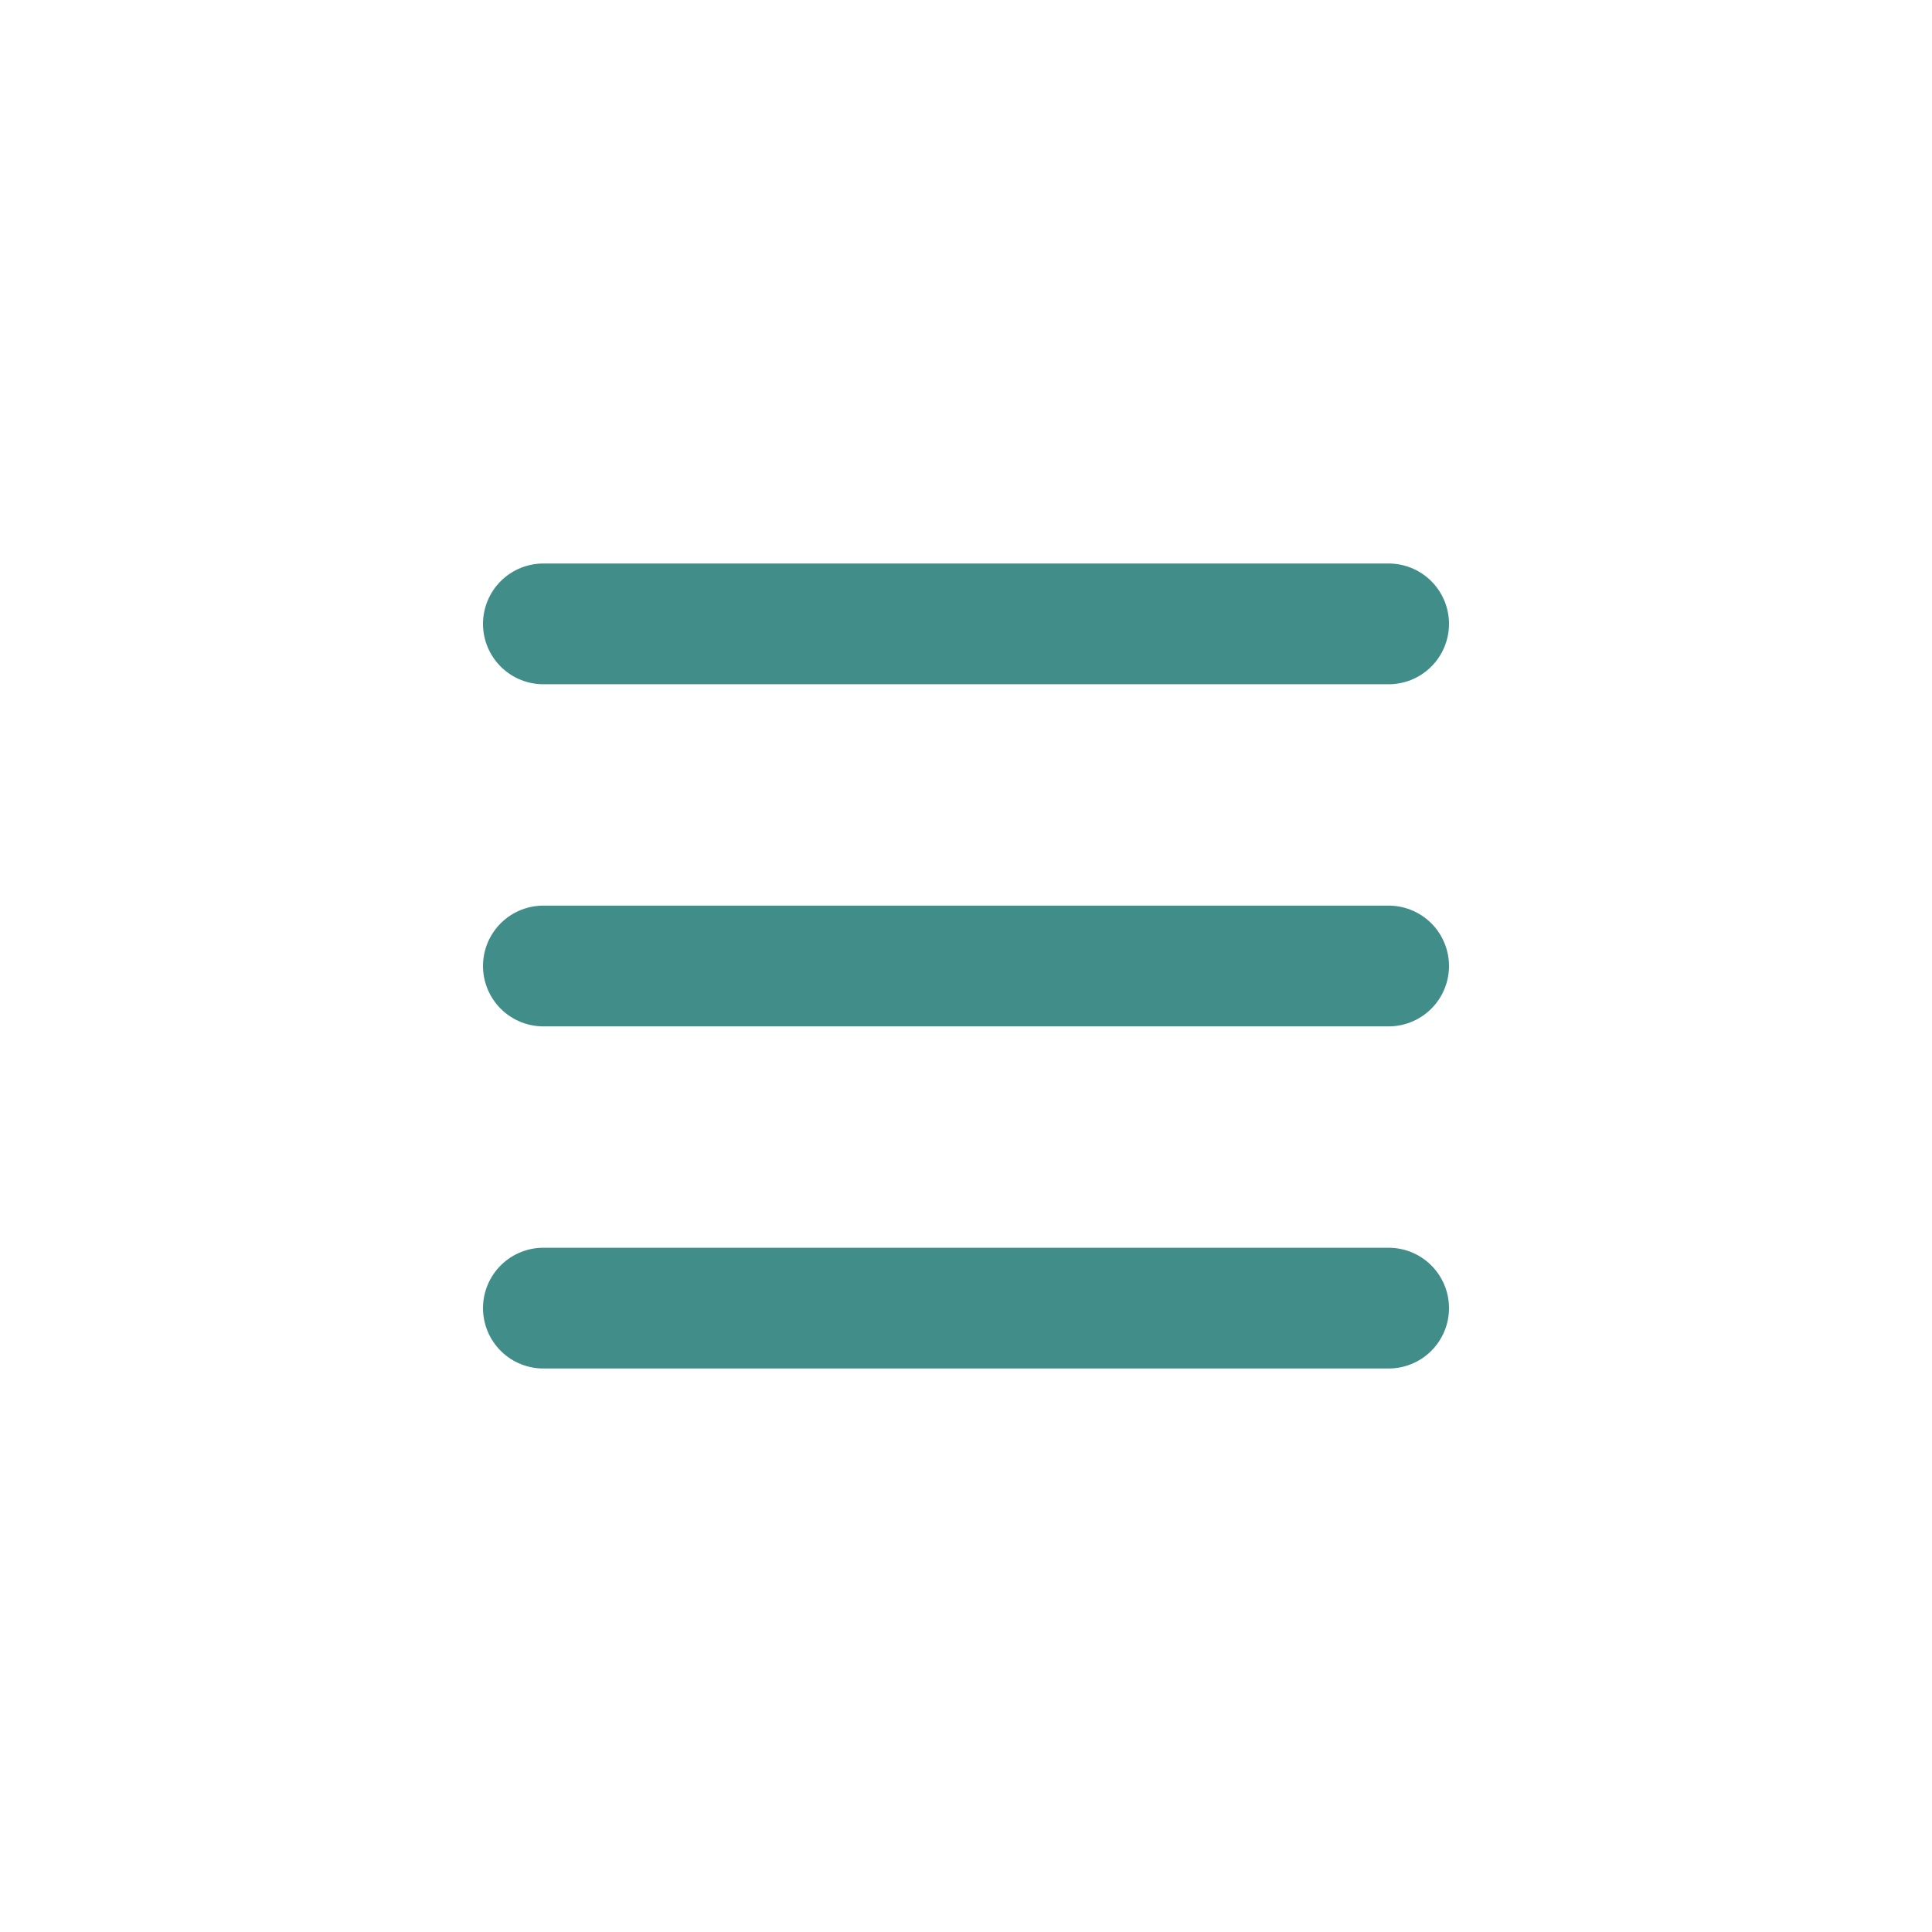
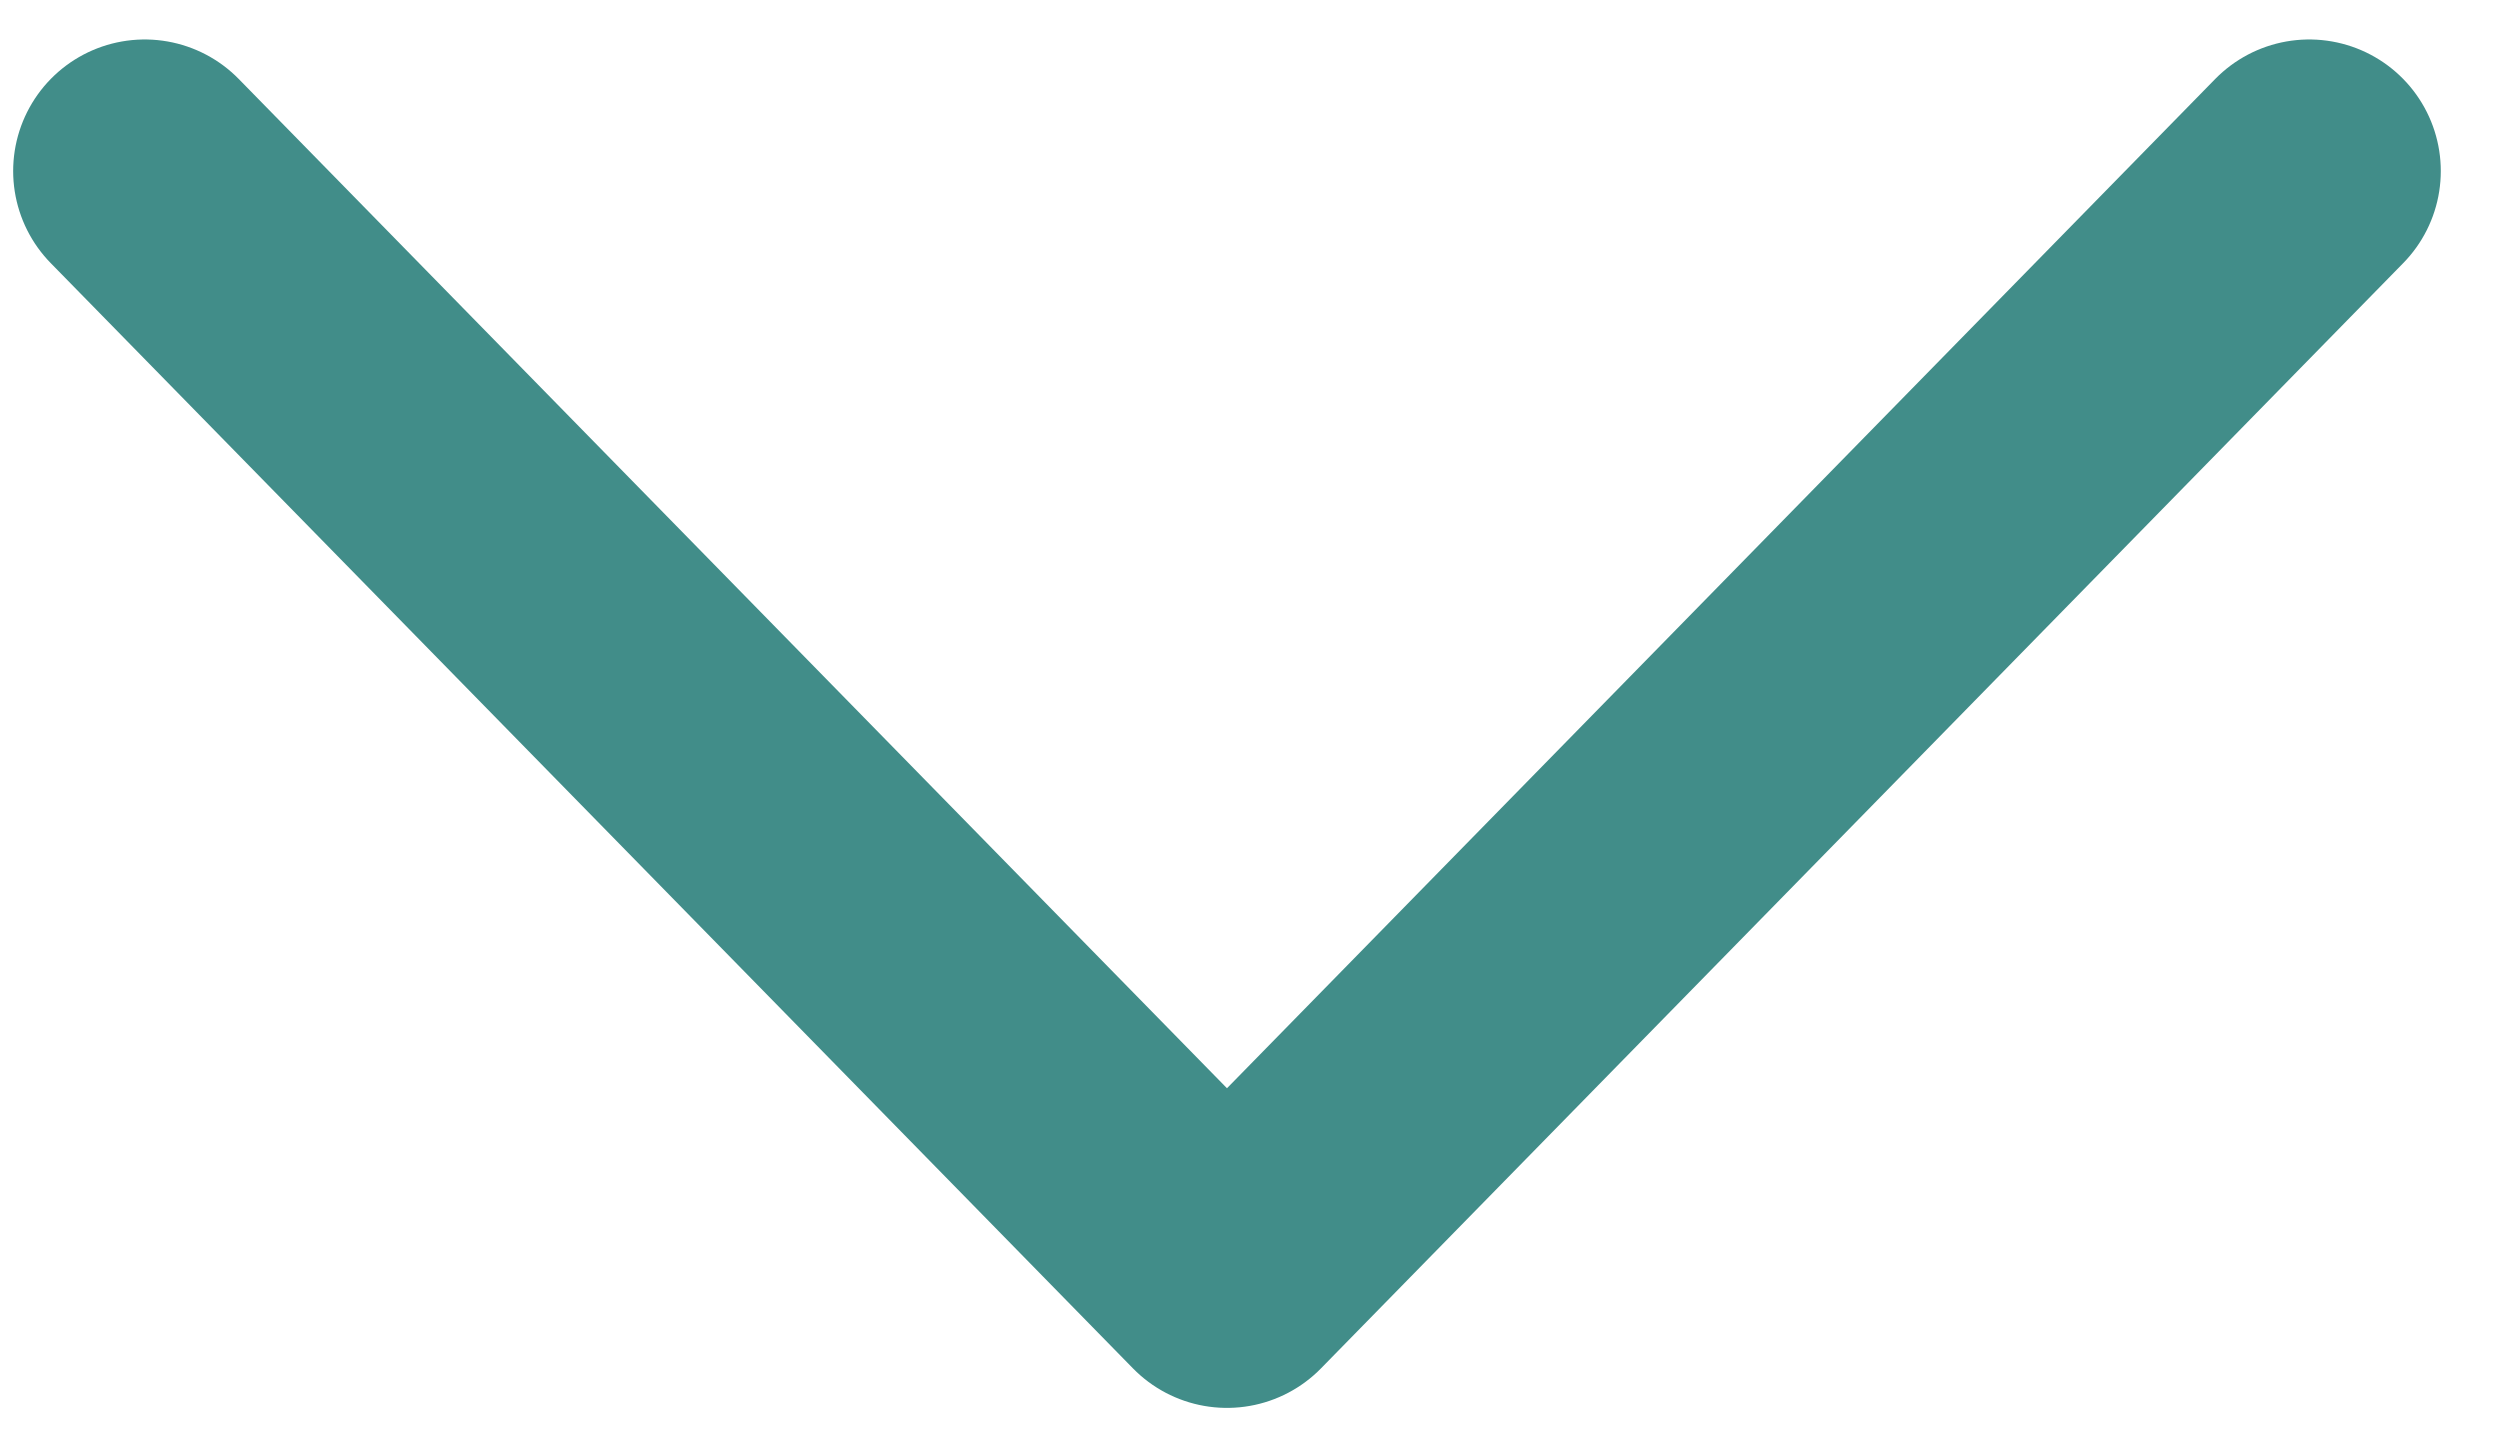
- <svg xmlns="http://www.w3.org/2000/svg" width="160" height="160" viewBox="0 0 160 160" fill="none">
-   <path d="M115 51.667H45" stroke="#418D89" stroke-width="10" stroke-linecap="round" stroke-linejoin="round" />
-   <path d="M115 80H45" stroke="#418D89" stroke-width="10" stroke-linecap="round" stroke-linejoin="round" />
-   <path d="M115 108.333H45" stroke="#418D89" stroke-width="10" stroke-linecap="round" stroke-linejoin="round" />
+ <svg xmlns="http://www.w3.org/2000/svg" width="38" height="22" viewBox="0 0 38 22" fill="none">
+   <path d="M2.2 2.6L18.65 19.4L35.1 2.6" stroke="#418D89" stroke-width="4" stroke-linecap="round" stroke-linejoin="round" />
</svg>
